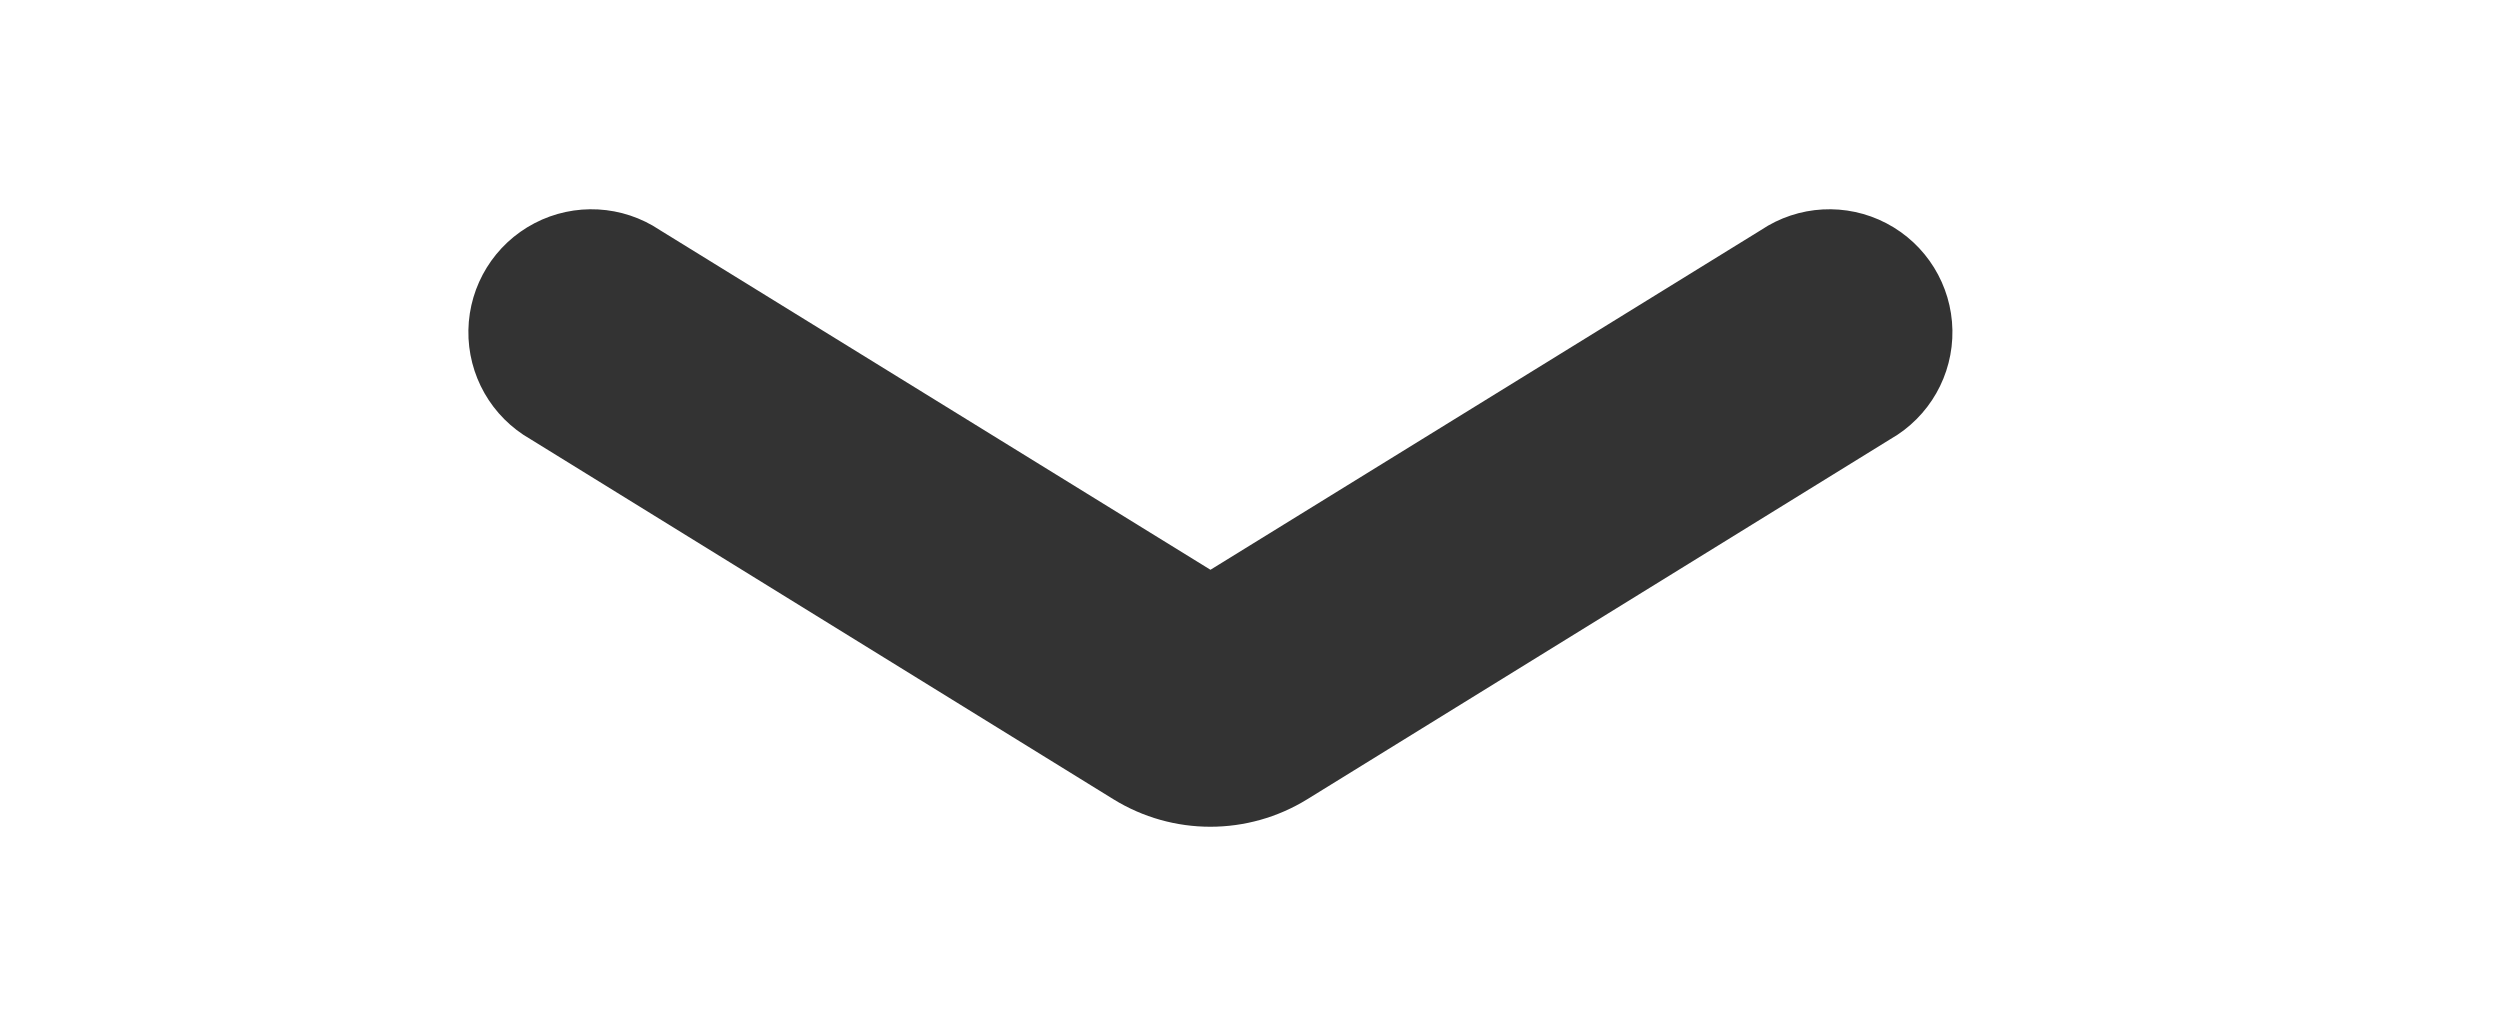
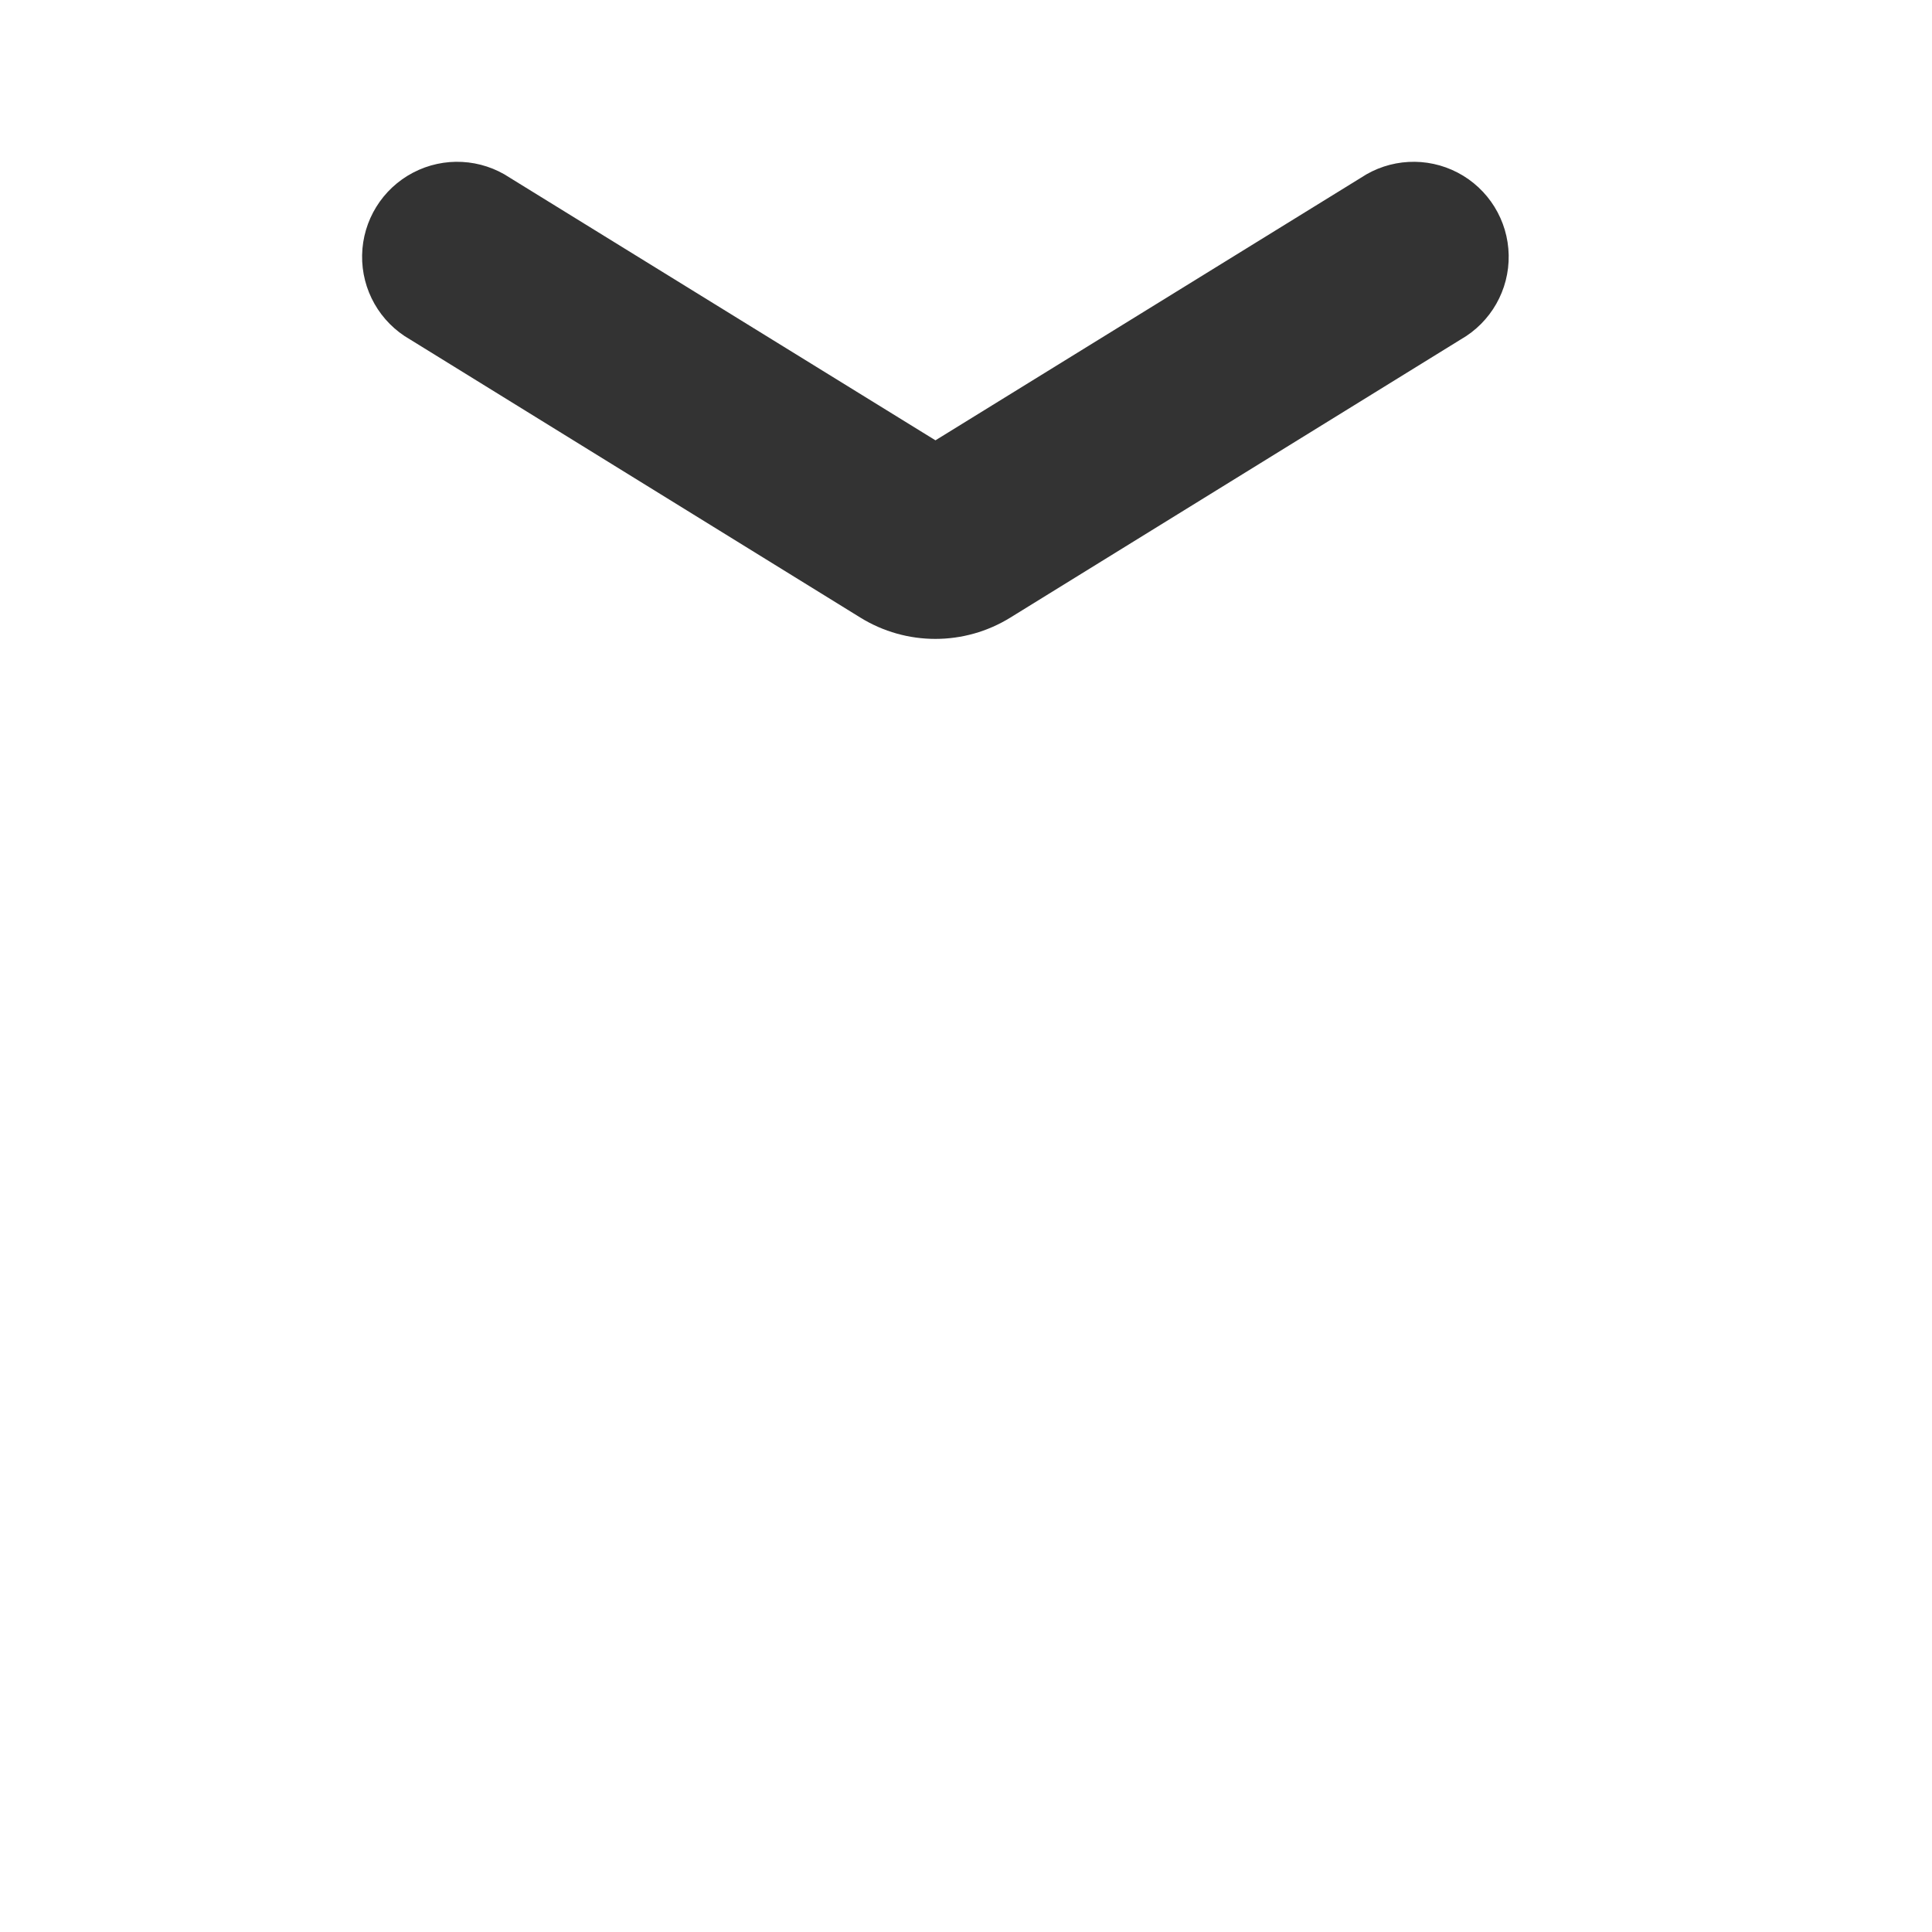
- <svg xmlns="http://www.w3.org/2000/svg" class="icon" width="200px" height="82.85px" viewBox="0 0 2472 1024" version="1.1">
-   <path fill="#333333" d="M1741.19 227.497a121.654 121.654 0 1 1 127.859 206.812L1292.65 790.27a182.482 182.482 0 0 1-191.727-1e-8L524.646 434.309A121.654 121.654 0 1 1 652.505 227.497L1196.908 563.384C1378.295 451.584 1559.681 339.419 1741.19 227.497" />
+ <svg xmlns="http://www.w3.org/2000/svg" viewBox="0 0 1024 1024">
+   <path fill="#333" d="M721.27 94.24a50.39 50.39 0 1 1 52.96 85.67l-238.76 147.45a75.59 75.59 0 0 1-79.42 0l-238.72-147.45a50.39 50.39 0 1 1 52.96-85.67l225.52 139.14c75.14-46.31 150.27-92.78 225.46-139.14" />
</svg>
